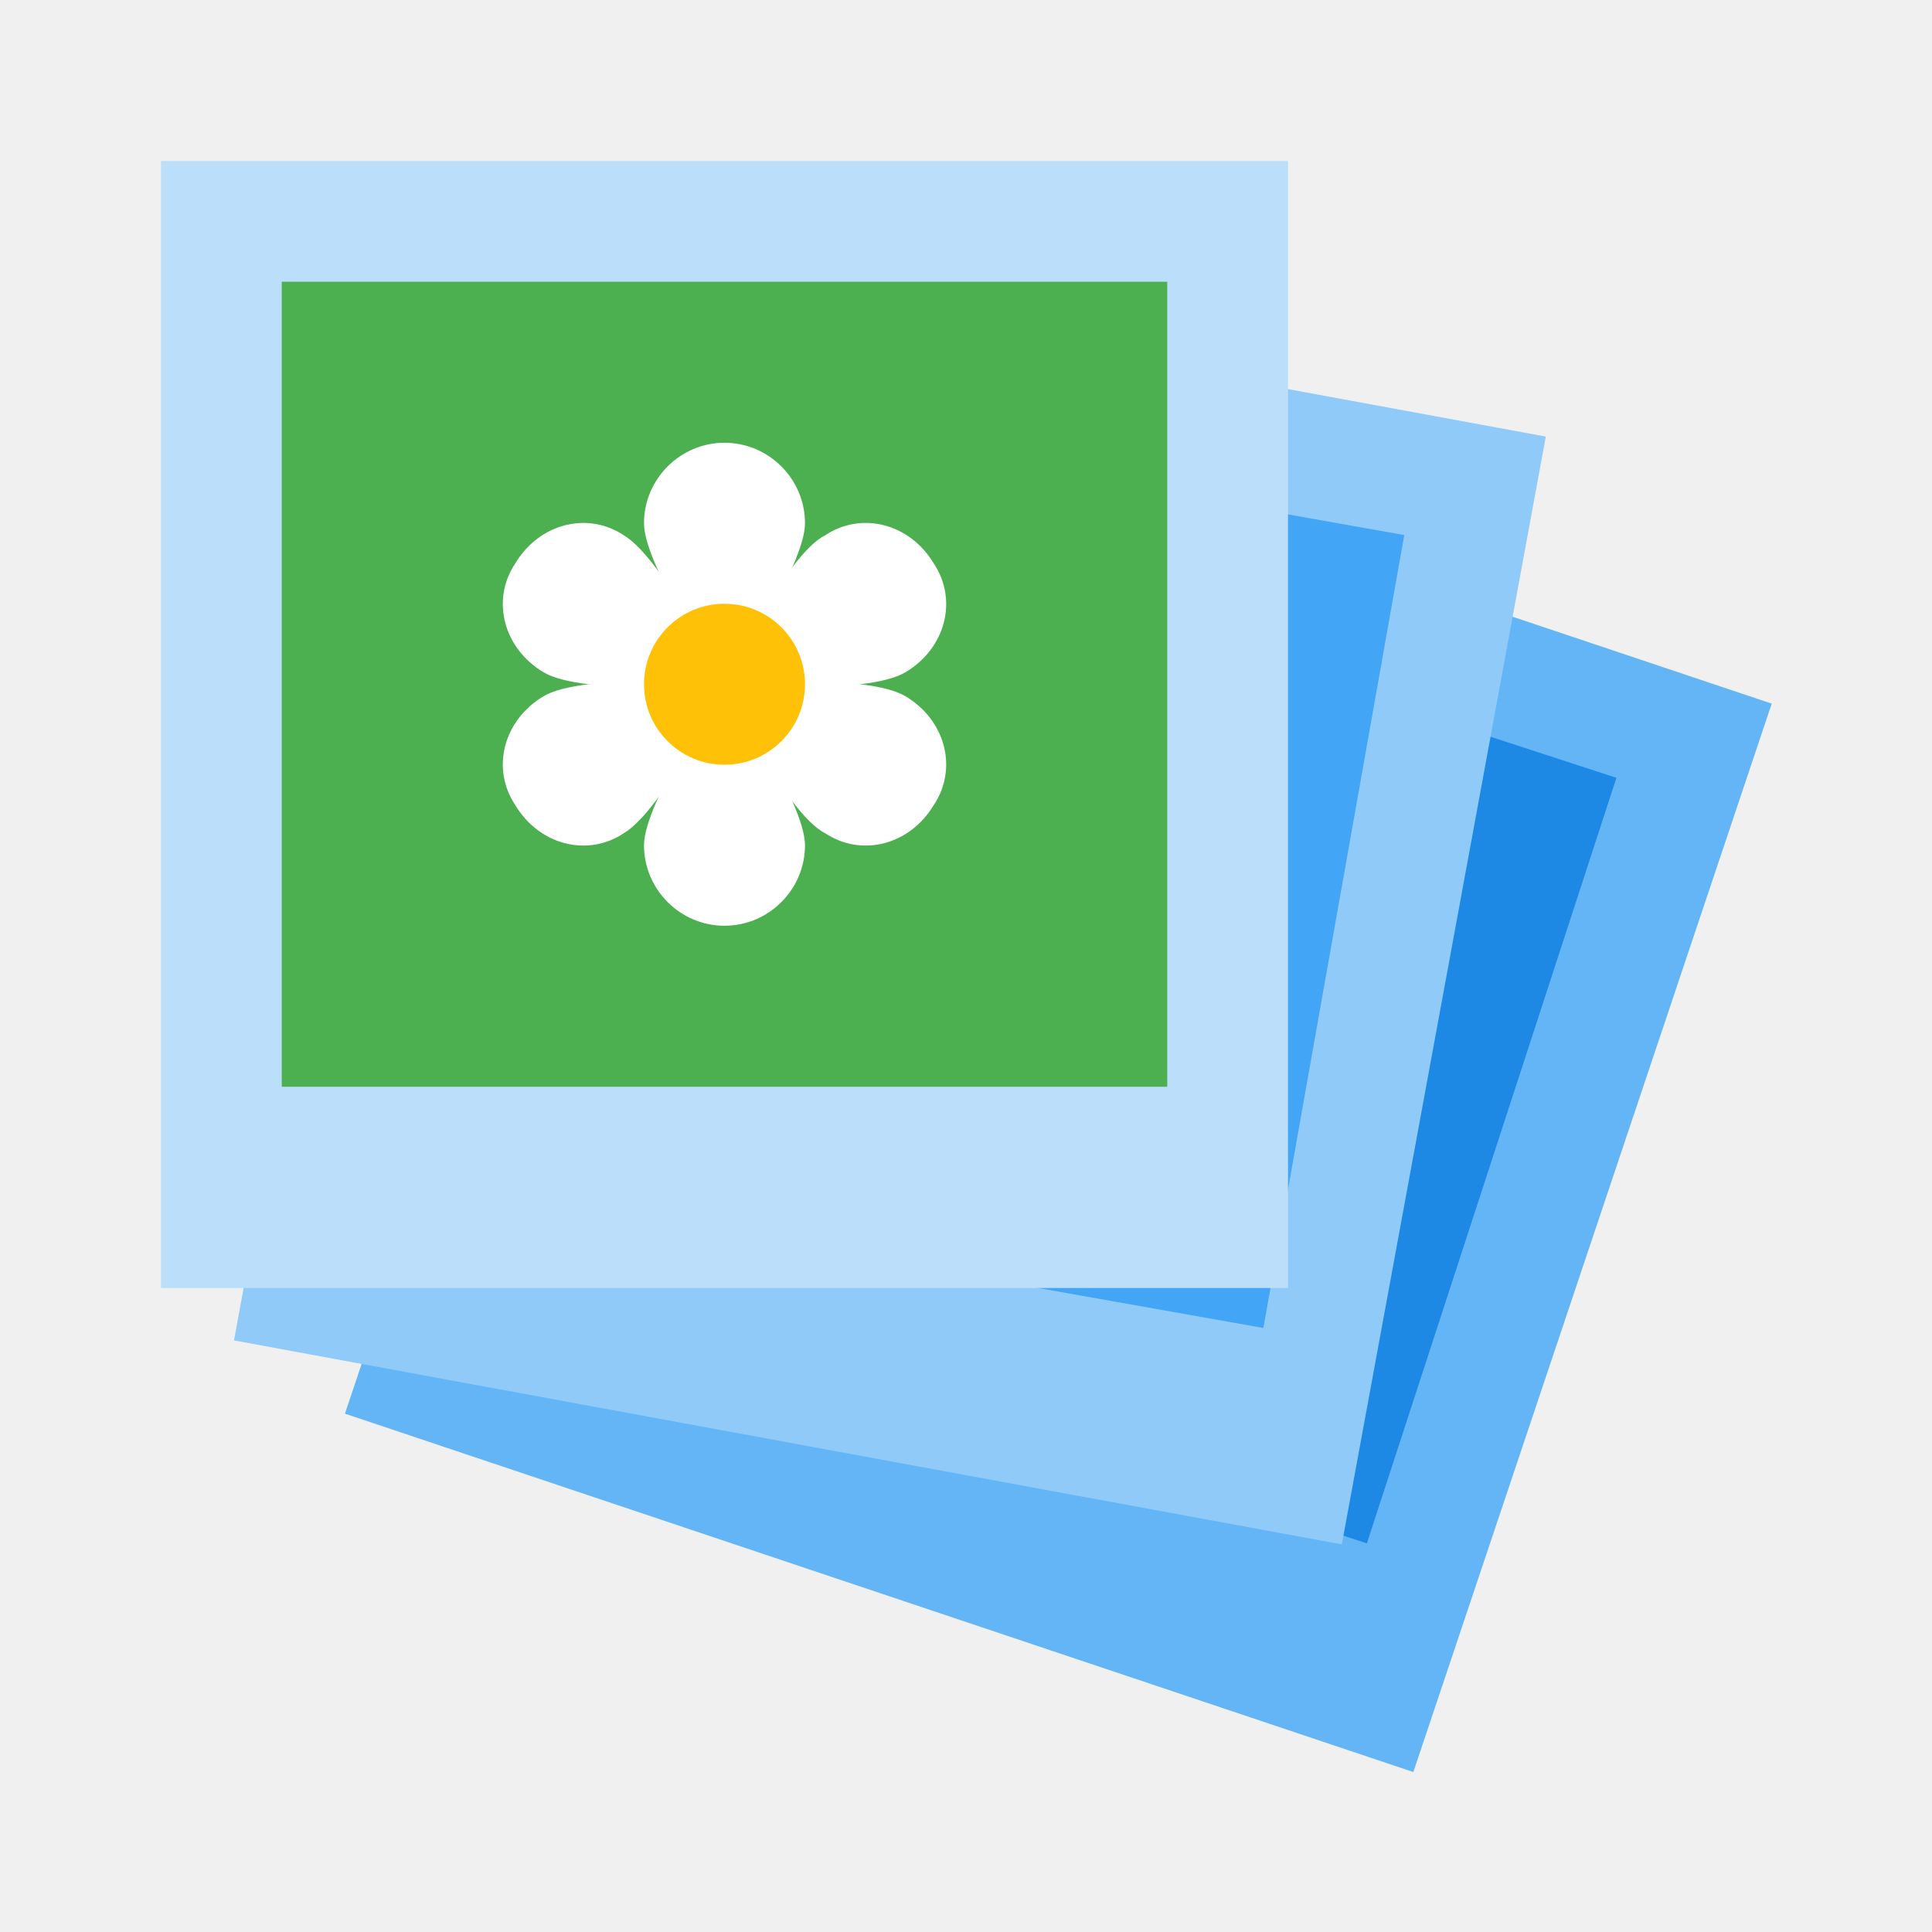
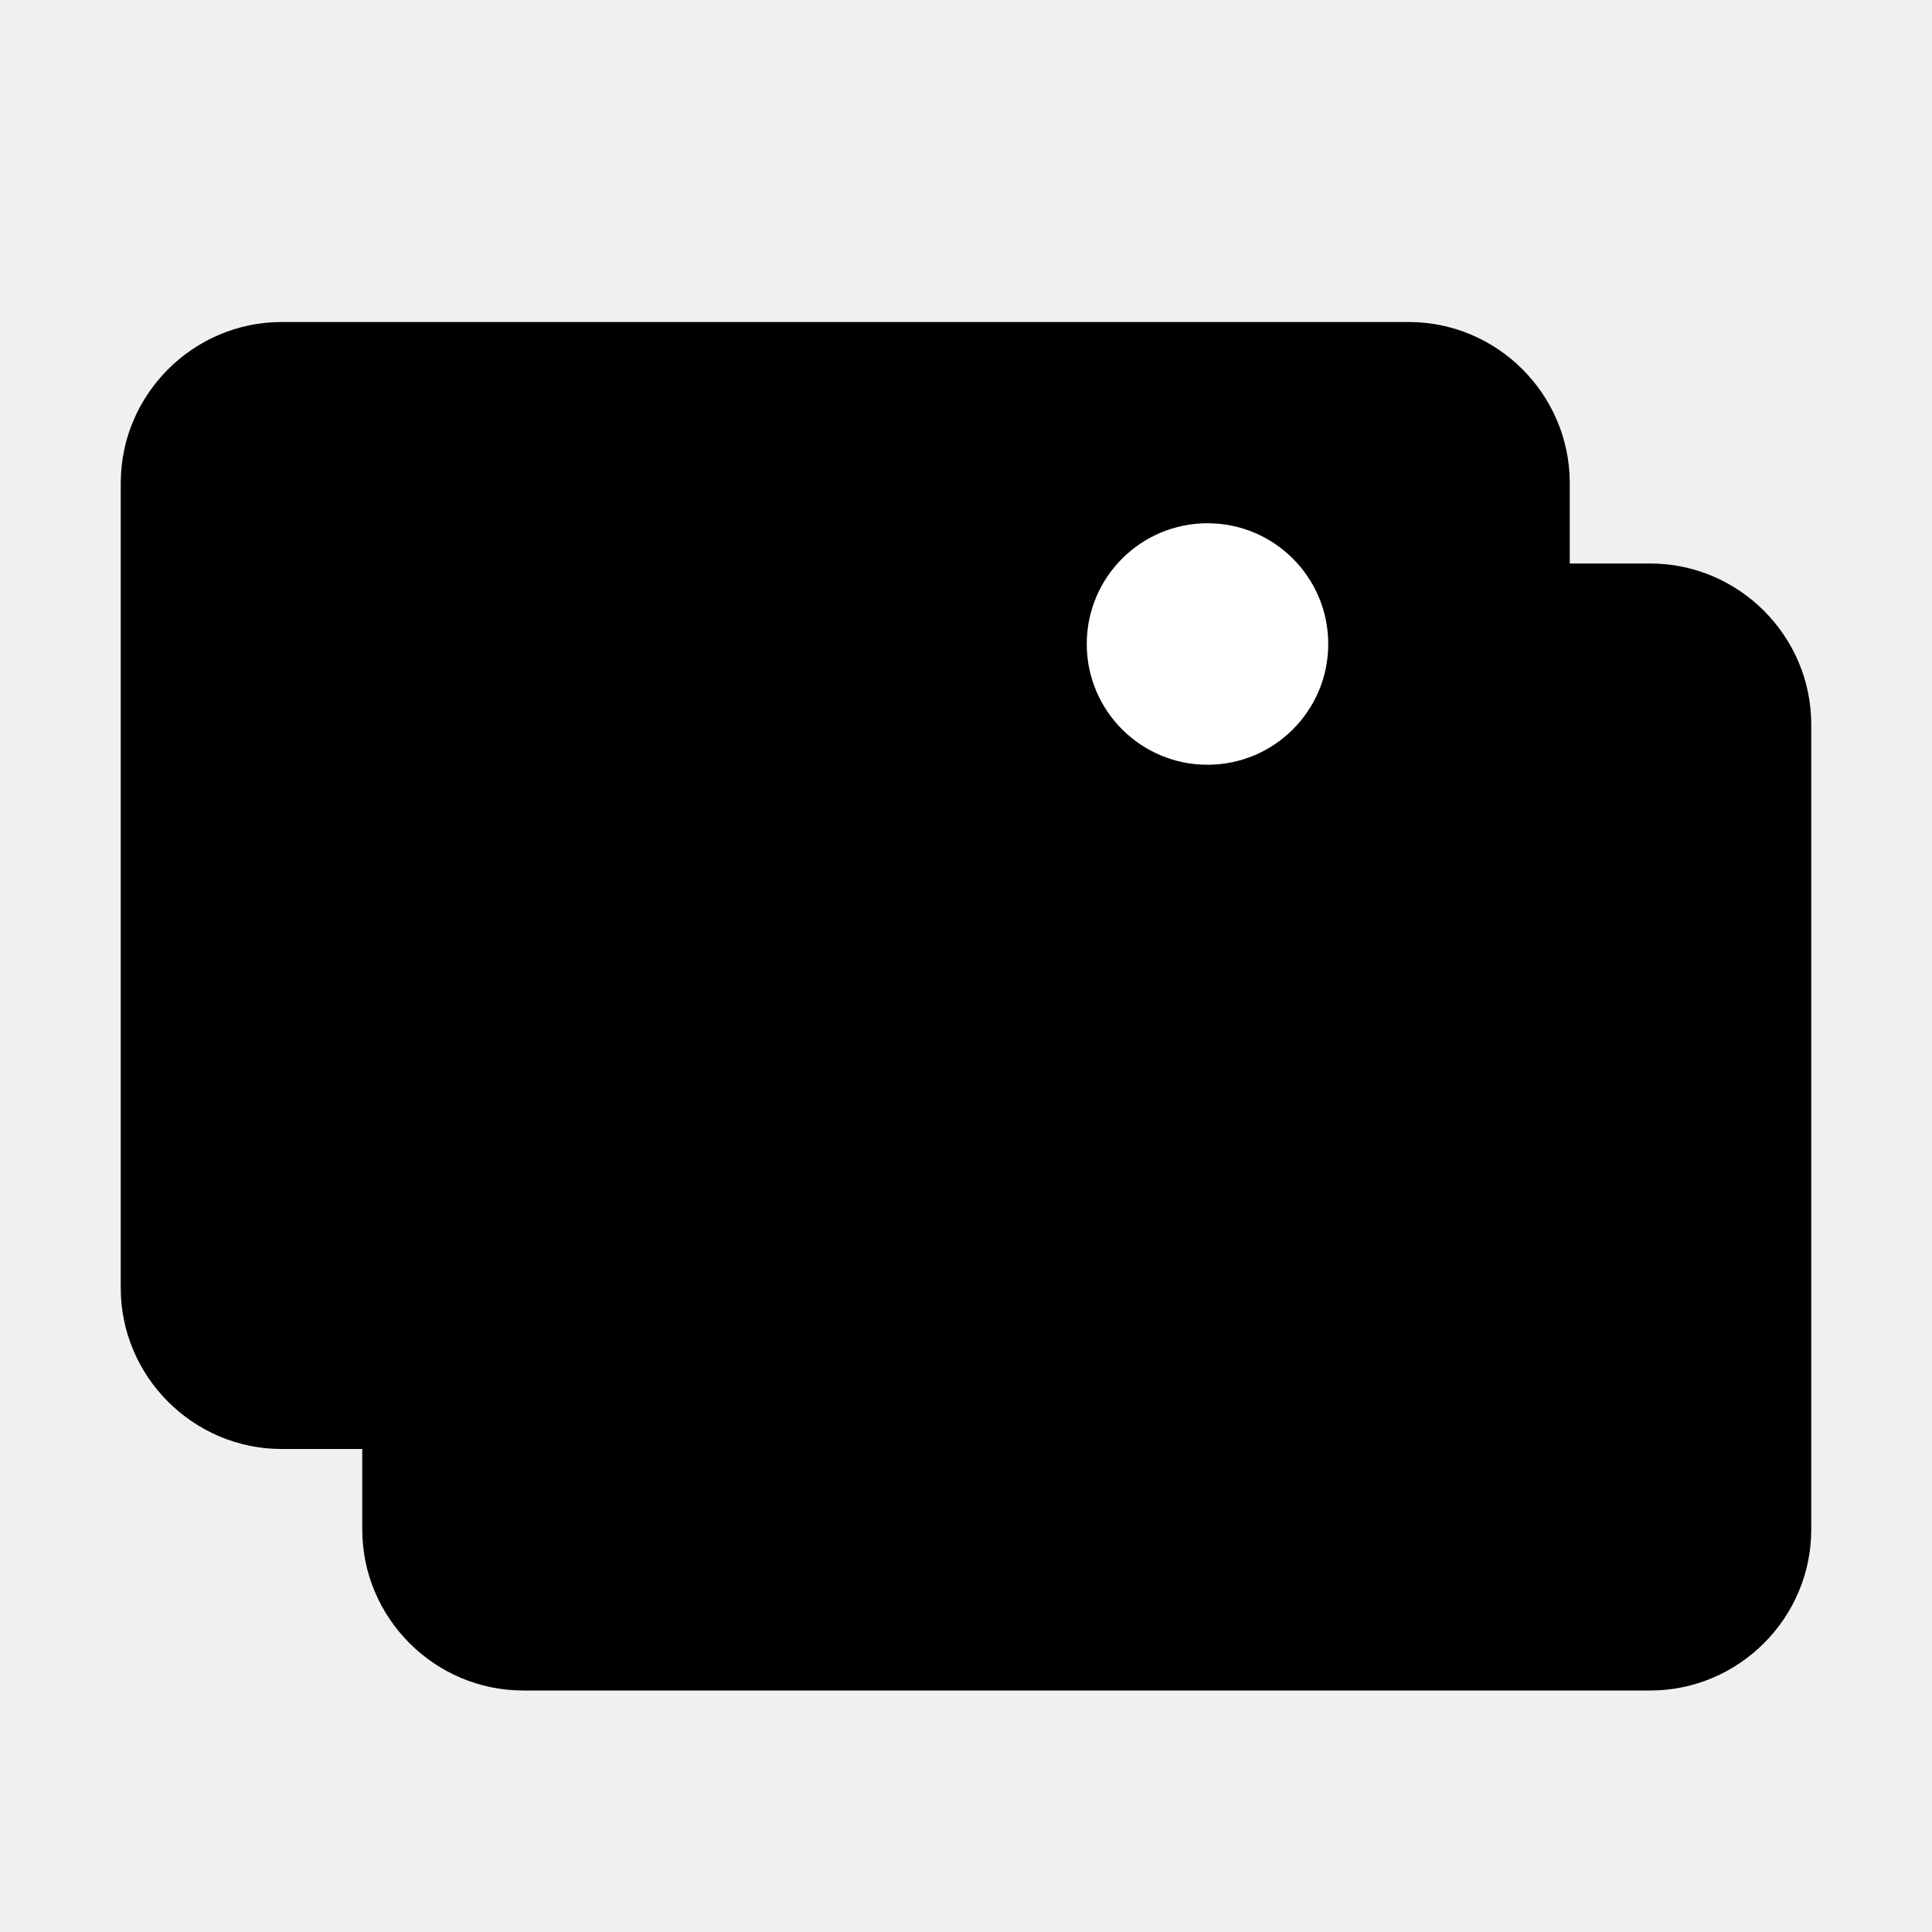
<svg xmlns="http://www.w3.org/2000/svg" version="1" viewBox="0 0 48 48" enable-background="new 0 0 48 48">
-   <rect x="12.3" y="12.3" transform="matrix(.948 .318 -.318 .948 9.725 -6.994)" fill="#64B5F6" width="28" height="28" />
-   <rect x="15.6" y="15.4" transform="matrix(.951 .31 -.31 .951 9.176 -6.977)" fill="#1E88E5" width="22" height="20" />
-   <rect x="8.1" y="8.1" transform="matrix(.983 .181 -.181 .983 4.385 -3.65)" fill="#90CAF9" width="28" height="28" />
-   <rect x="11.3" y="11.2" transform="matrix(.985 .175 -.175 .985 4.048 -3.566)" fill="#42A5F5" width="22" height="20" />
-   <rect x="4" y="4" fill="#BBDEFB" width="28" height="28" />
-   <rect x="7" y="7" fill="#4CAF50" width="22" height="20" />
-   <path fill="#fff" d="M16,13c0-1.1,0.9-2,2-2s2,0.9,2,2s-2,4-2,4S16,14.1,16,13z" />
-   <path fill="#fff" d="M20,21c0,1.1-0.9,2-2,2s-2-0.9-2-2s2-4,2-4S20,19.9,20,21z" />
-   <path fill="#fff" d="M13.5,16.7c-1-0.6-1.3-1.8-0.7-2.7c0.6-1,1.8-1.3,2.7-0.7c1,0.6,2.5,3.7,2.5,3.7S14.5,17.3,13.5,16.7z" />
-   <path fill="#fff" d="M22.5,17.3c1,0.6,1.3,1.8,0.7,2.7c-0.6,1-1.8,1.3-2.7,0.7C19.5,20.2,18,17,18,17S21.5,16.7,22.5,17.3z" />
-   <path fill="#fff" d="M22.5,16.7c1-0.6,1.3-1.8,0.7-2.7c-0.6-1-1.8-1.3-2.7-0.7C19.5,13.8,18,17,18,17S21.5,17.3,22.5,16.7z" />
-   <path fill="#fff" d="M13.5,17.3c-1,0.6-1.3,1.8-0.7,2.7c0.6,1,1.8,1.3,2.7,0.7c1-0.6,2.5-3.7,2.5-3.7S14.5,16.7,13.5,17.3z" />
-   <circle fill="#FFC107" cx="18" cy="17" r="2" />
+   <path class="t-fill__2" d="M41,42H13c-2.2,0-4-1.8-4-4V18c0-2.2,1.8-4,4-4h28c2.2,0,4,1.8,4,4v20C45,40.2,43.2,42,41,42z" />
+   <path class="t-fill__2--light" d="M35,36H7c-2.2,0-4-1.8-4-4V12c0-2.2,1.8-4,4-4h28c2.2,0,4,1.8,4,4v20C39,34.2,37.2,36,35,36z" />
+   <circle fill="#FFFFFF" cx="30" cy="16" r="3" />
+   <polygon class="t-fill__2--dark" points="17,17.9 8,31 26,31" />
+   <polygon class="t-fill__2" points="28,23.5 22,31 34,31" />
</svg>
